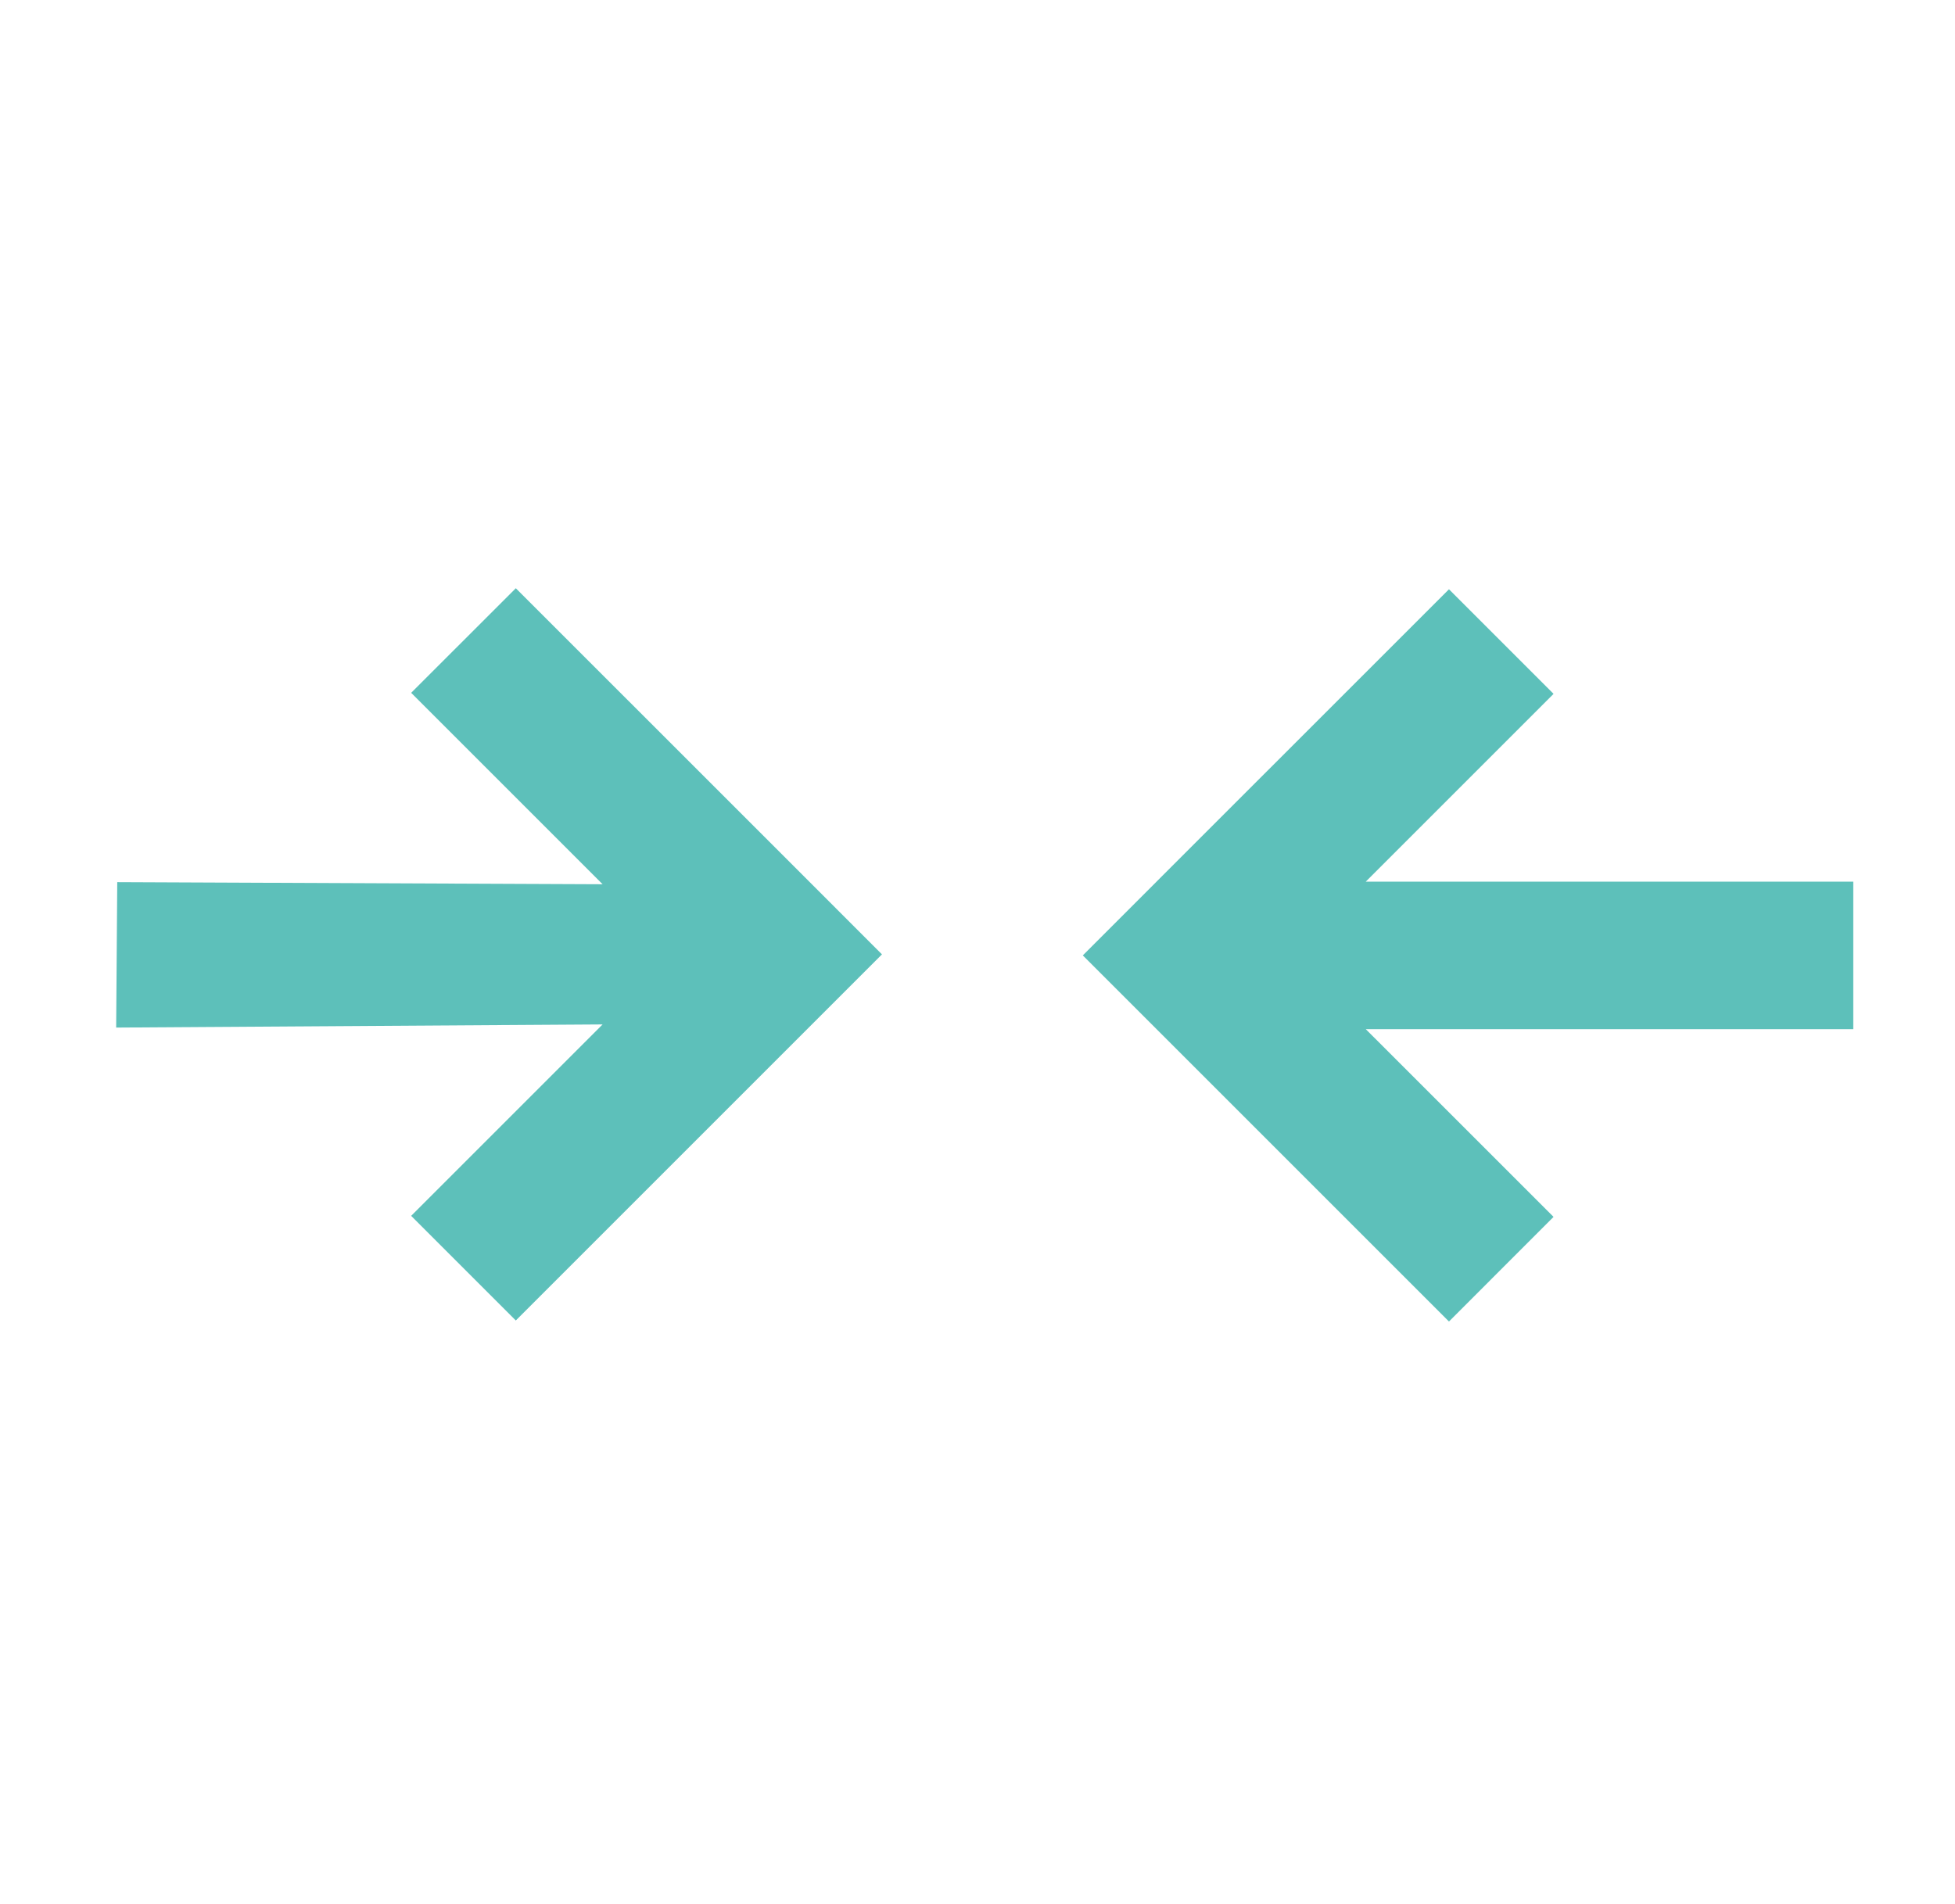
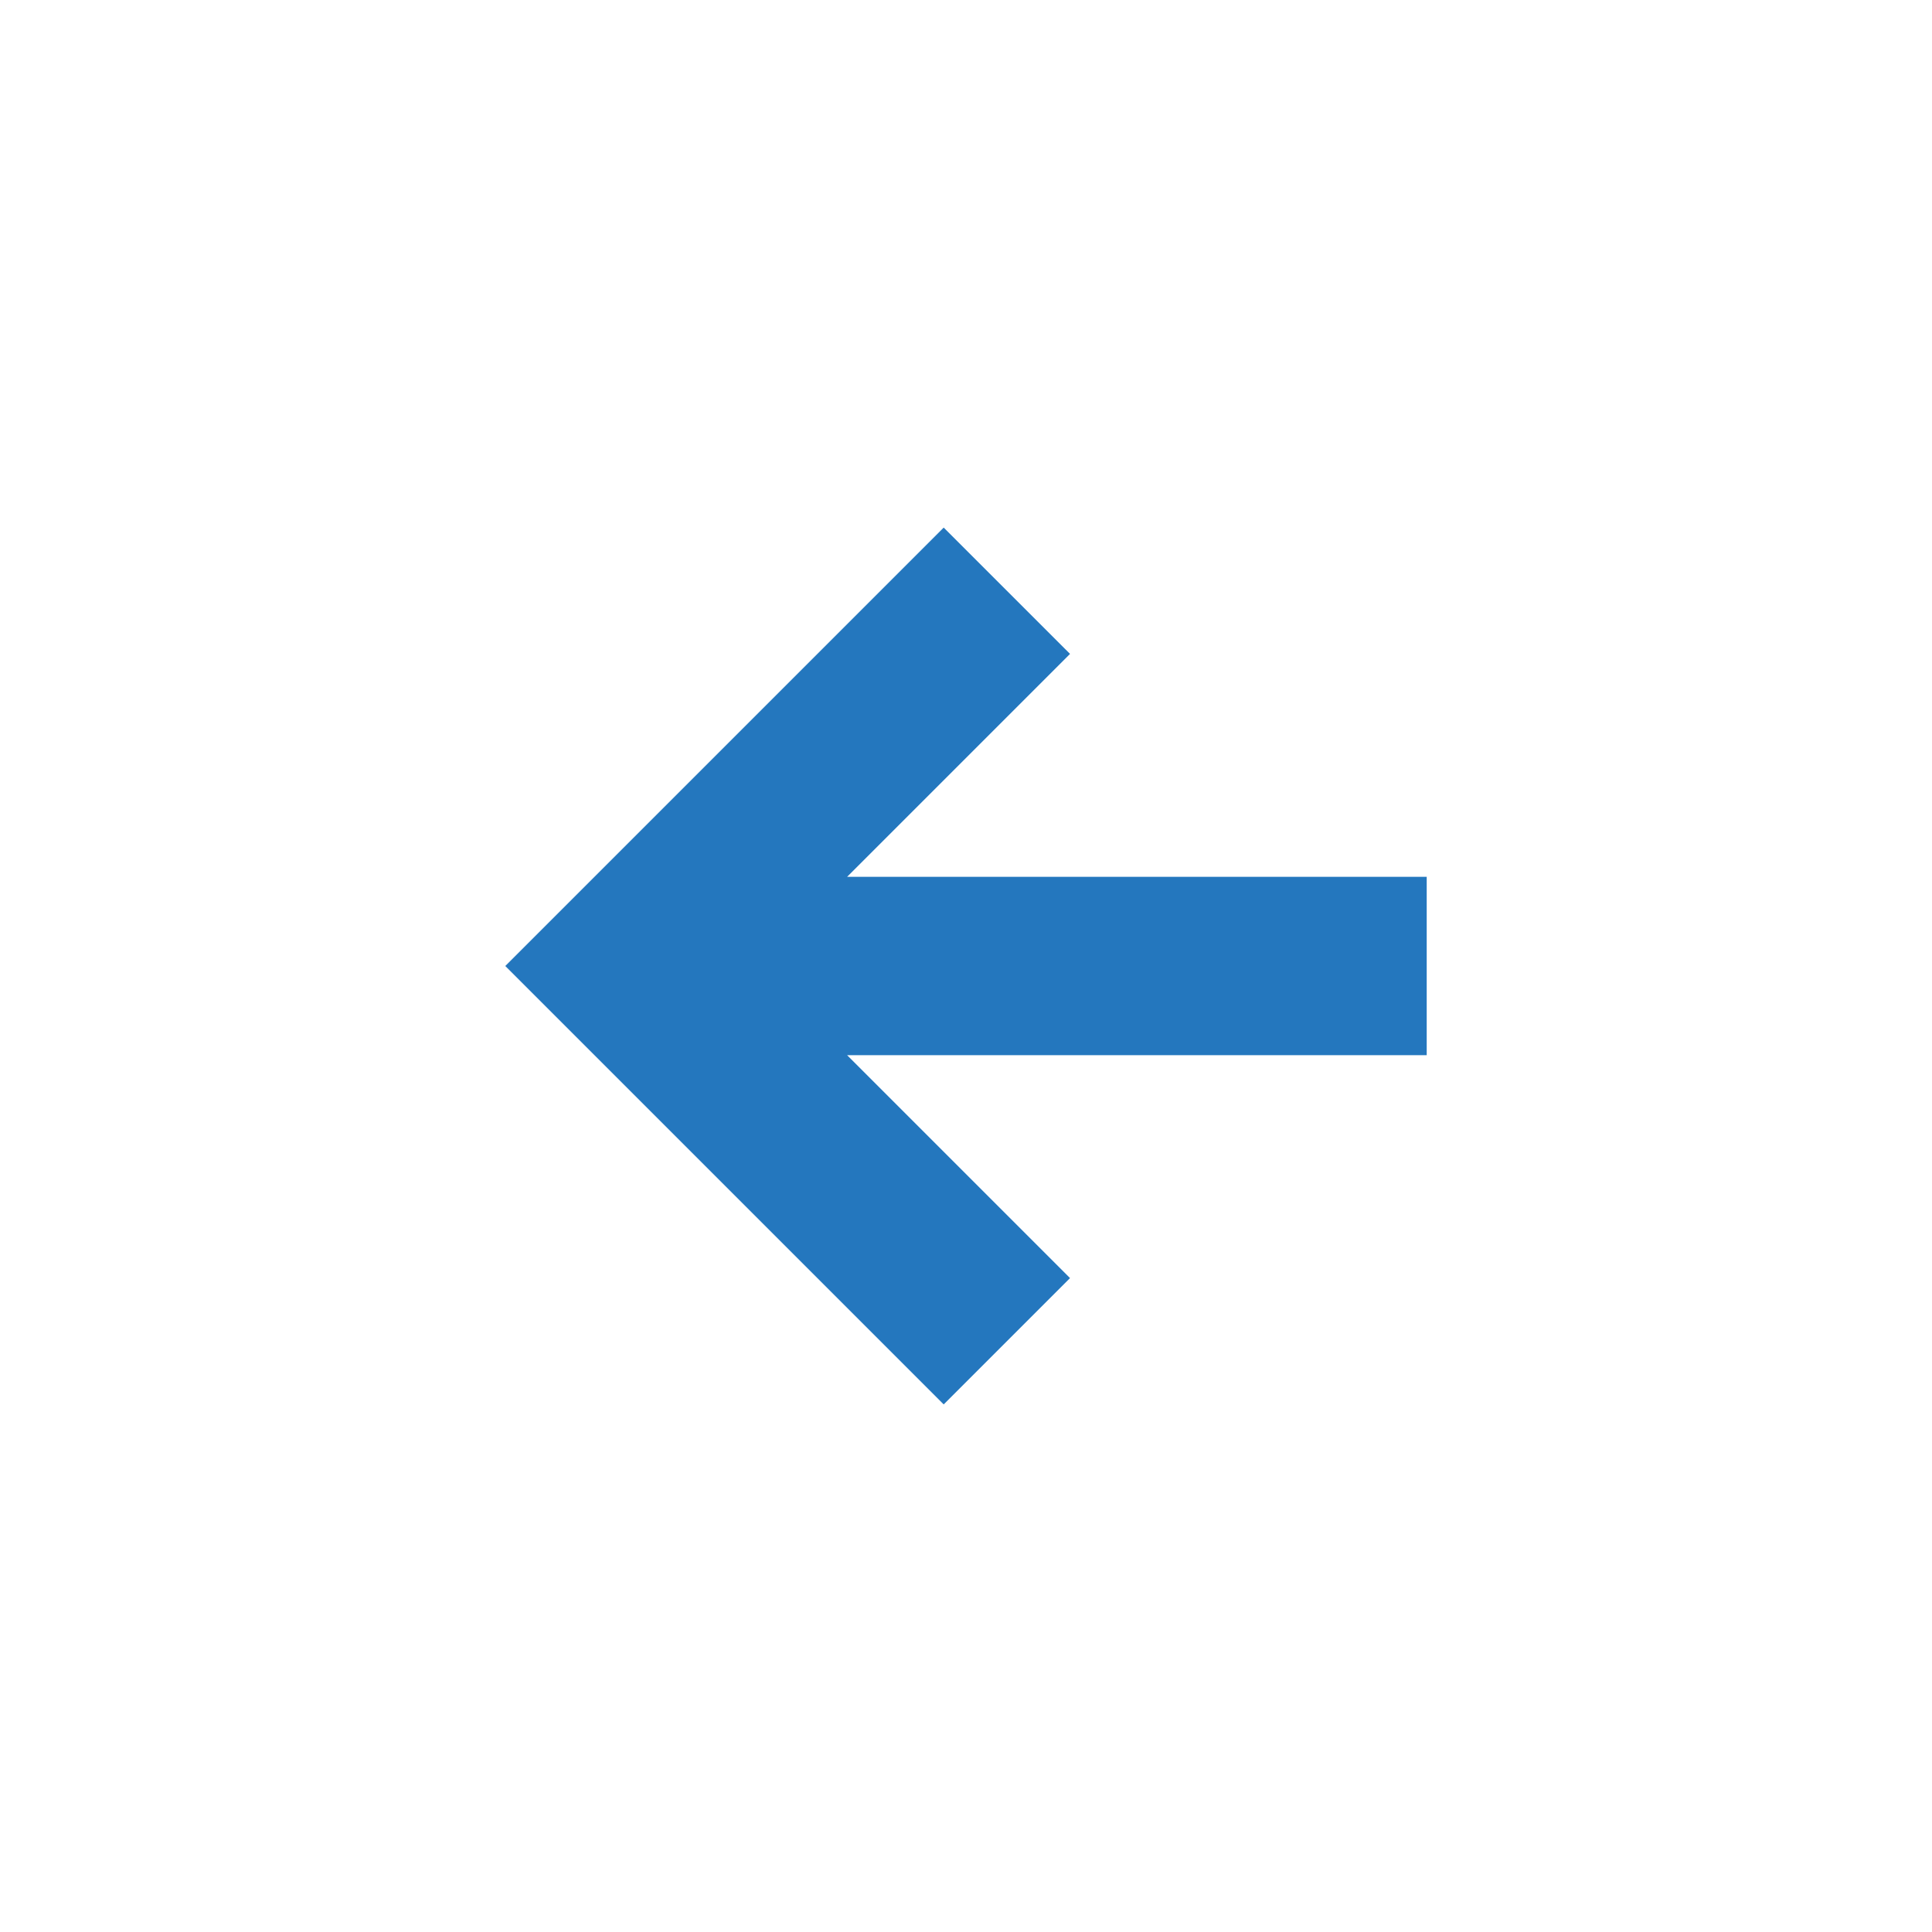
- <svg xmlns="http://www.w3.org/2000/svg" width="38" height="37" viewBox="0 0 38 37" fill="none">
-   <path d="M23.08 20.605L28.164 25.689L30.197 23.655L26.547 20.006L36.023 20.006L36.023 17.138L26.547 17.138L30.197 13.488L28.164 11.455L23.08 16.538L21.047 18.572L23.08 20.605Z" fill="#5DC0BA" />
-   <path d="M15.181 16.589L10.026 11.435L7.992 13.468L11.713 17.189L2.279 17.148L2.258 19.975L11.713 19.914L7.992 23.635L10.026 25.669L15.181 20.514L17.143 18.552L15.181 16.589Z" fill="#5DC0BA" />
+ <svg xmlns="http://www.w3.org/2000/svg" version="1.1" id="Layer_1" x="0px" y="0px" viewBox="0 0 26 26" style="enable-background:new 0 0 26 26;" xml:space="preserve">
+   <style type="text/css">
+ 	.st0{fill:#2477BE;}
+ </style>
+   <path class="st0" d="M6.8,13l5.9,5.9l1.7-1.7l-3-3h7.8v-2.4h-7.8l3-3l-1.7-1.7L6.8,13z" />
</svg>
